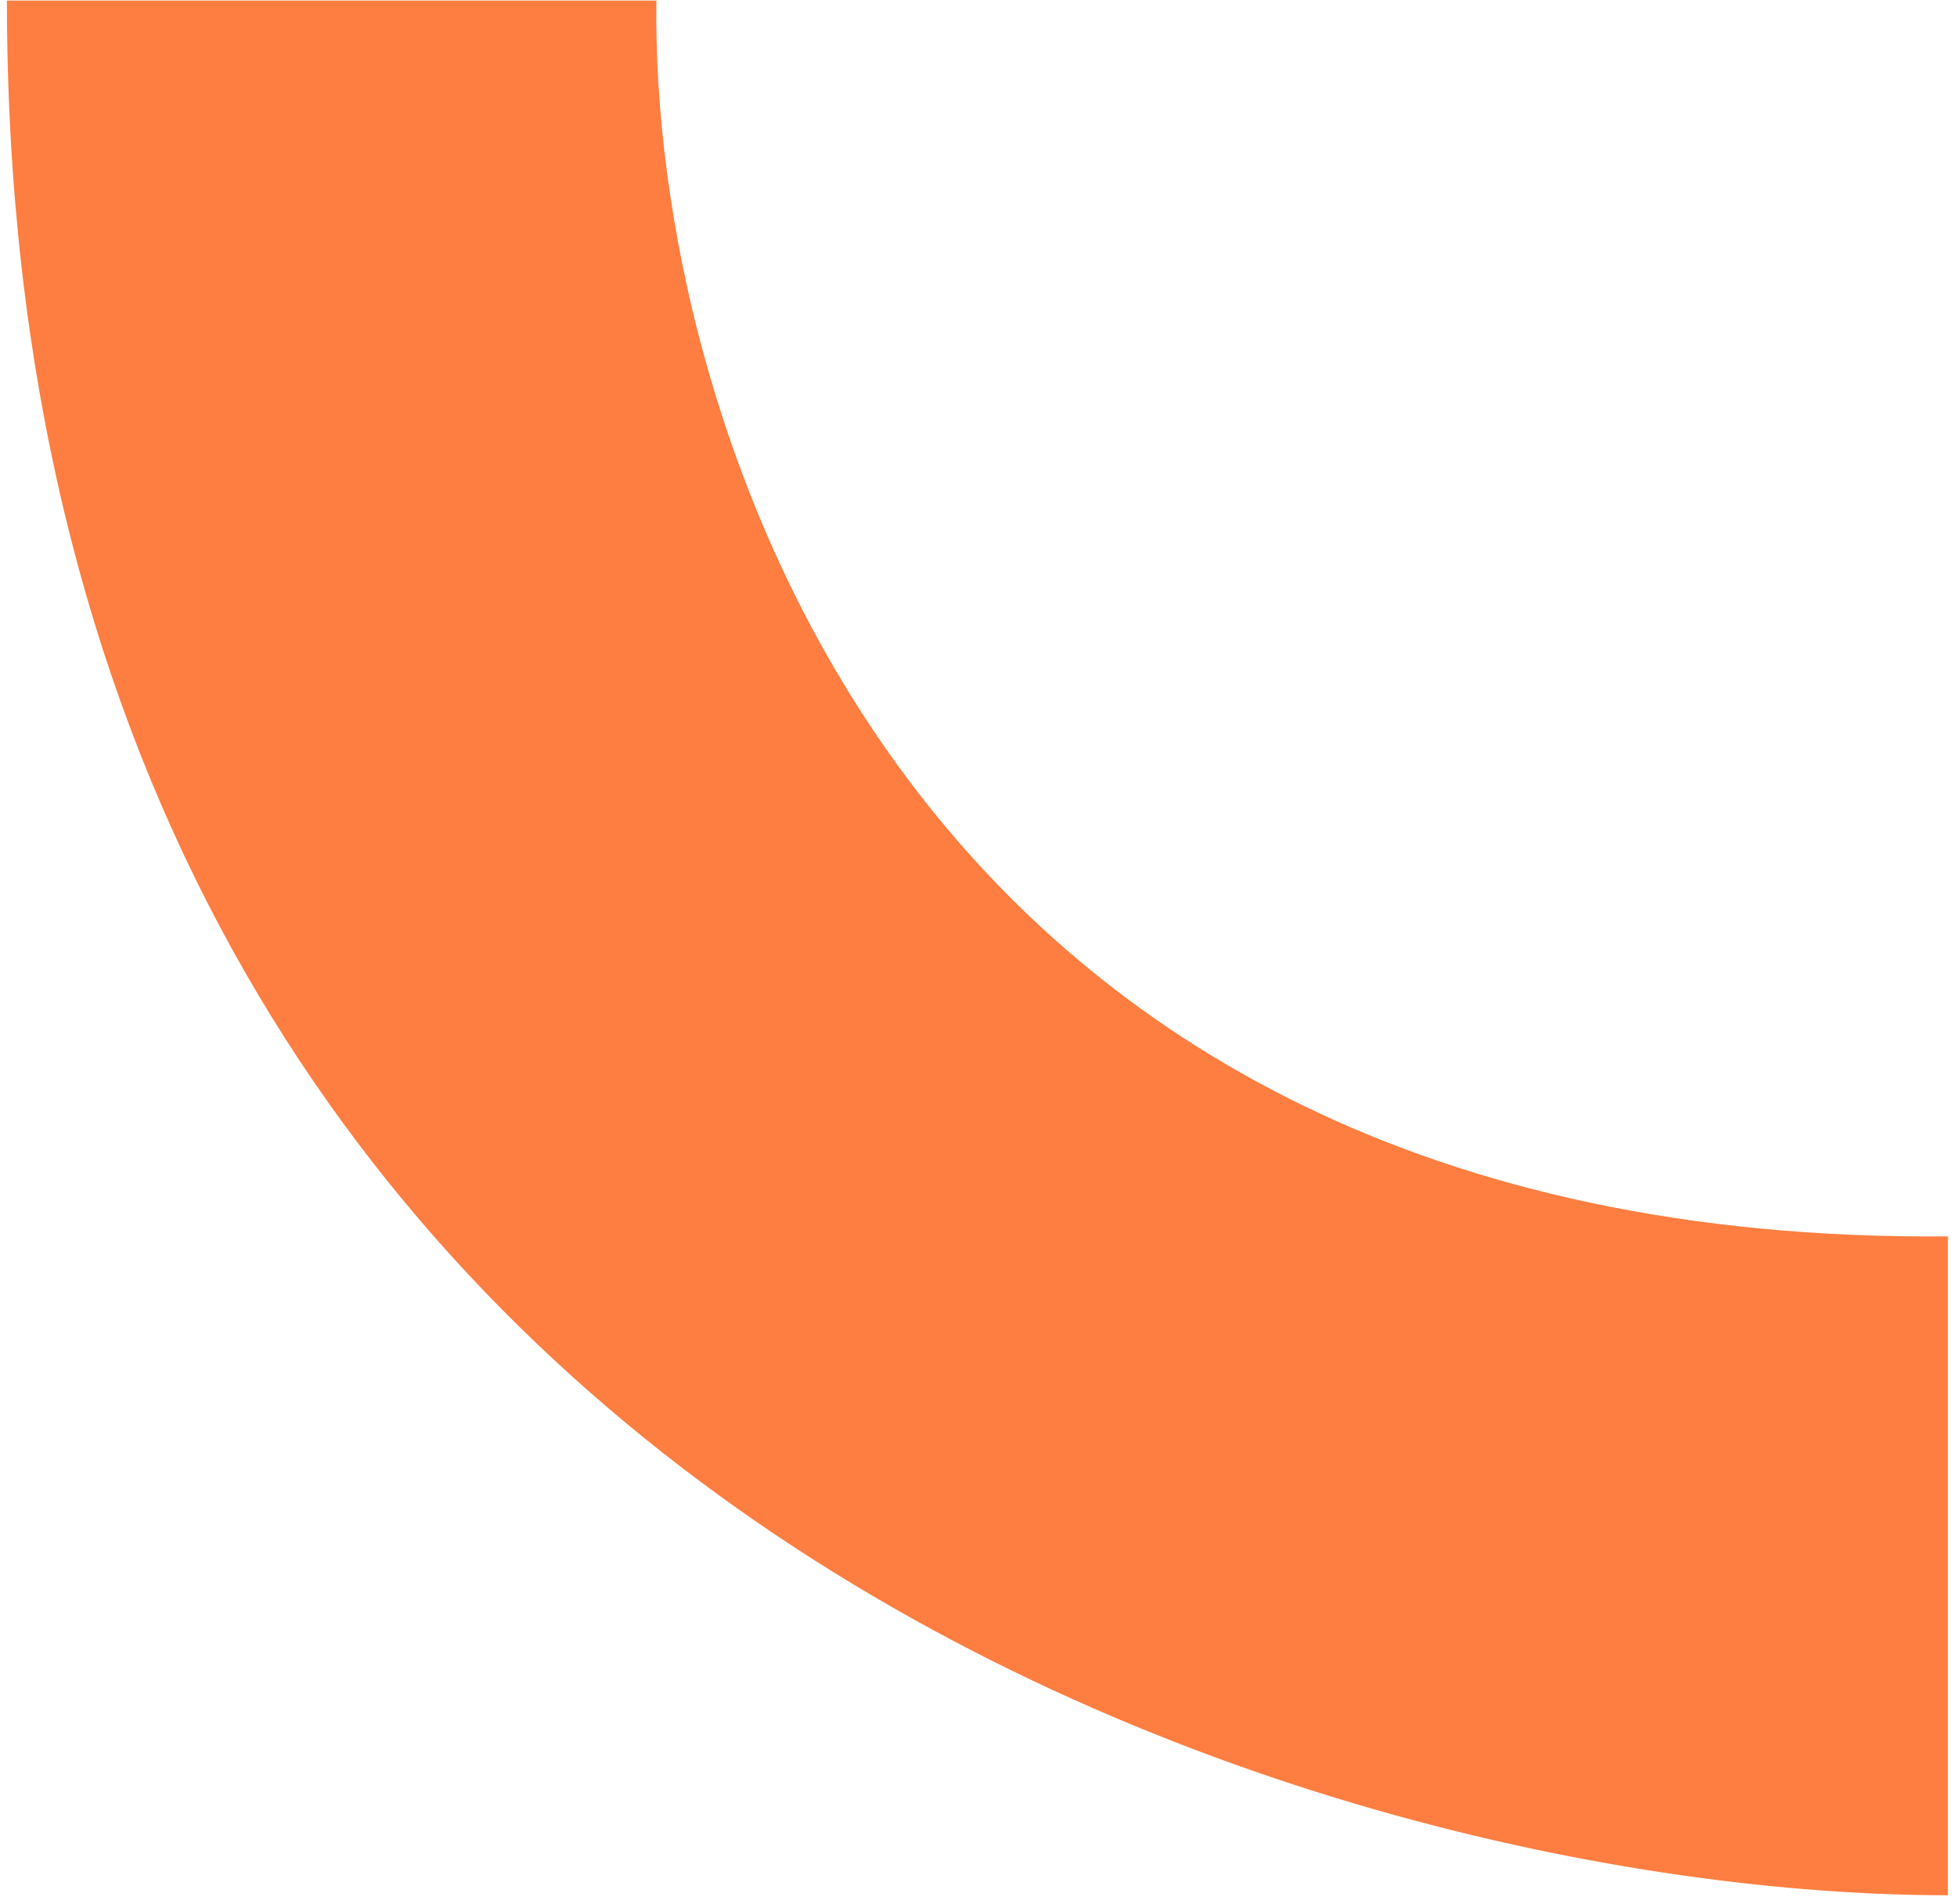
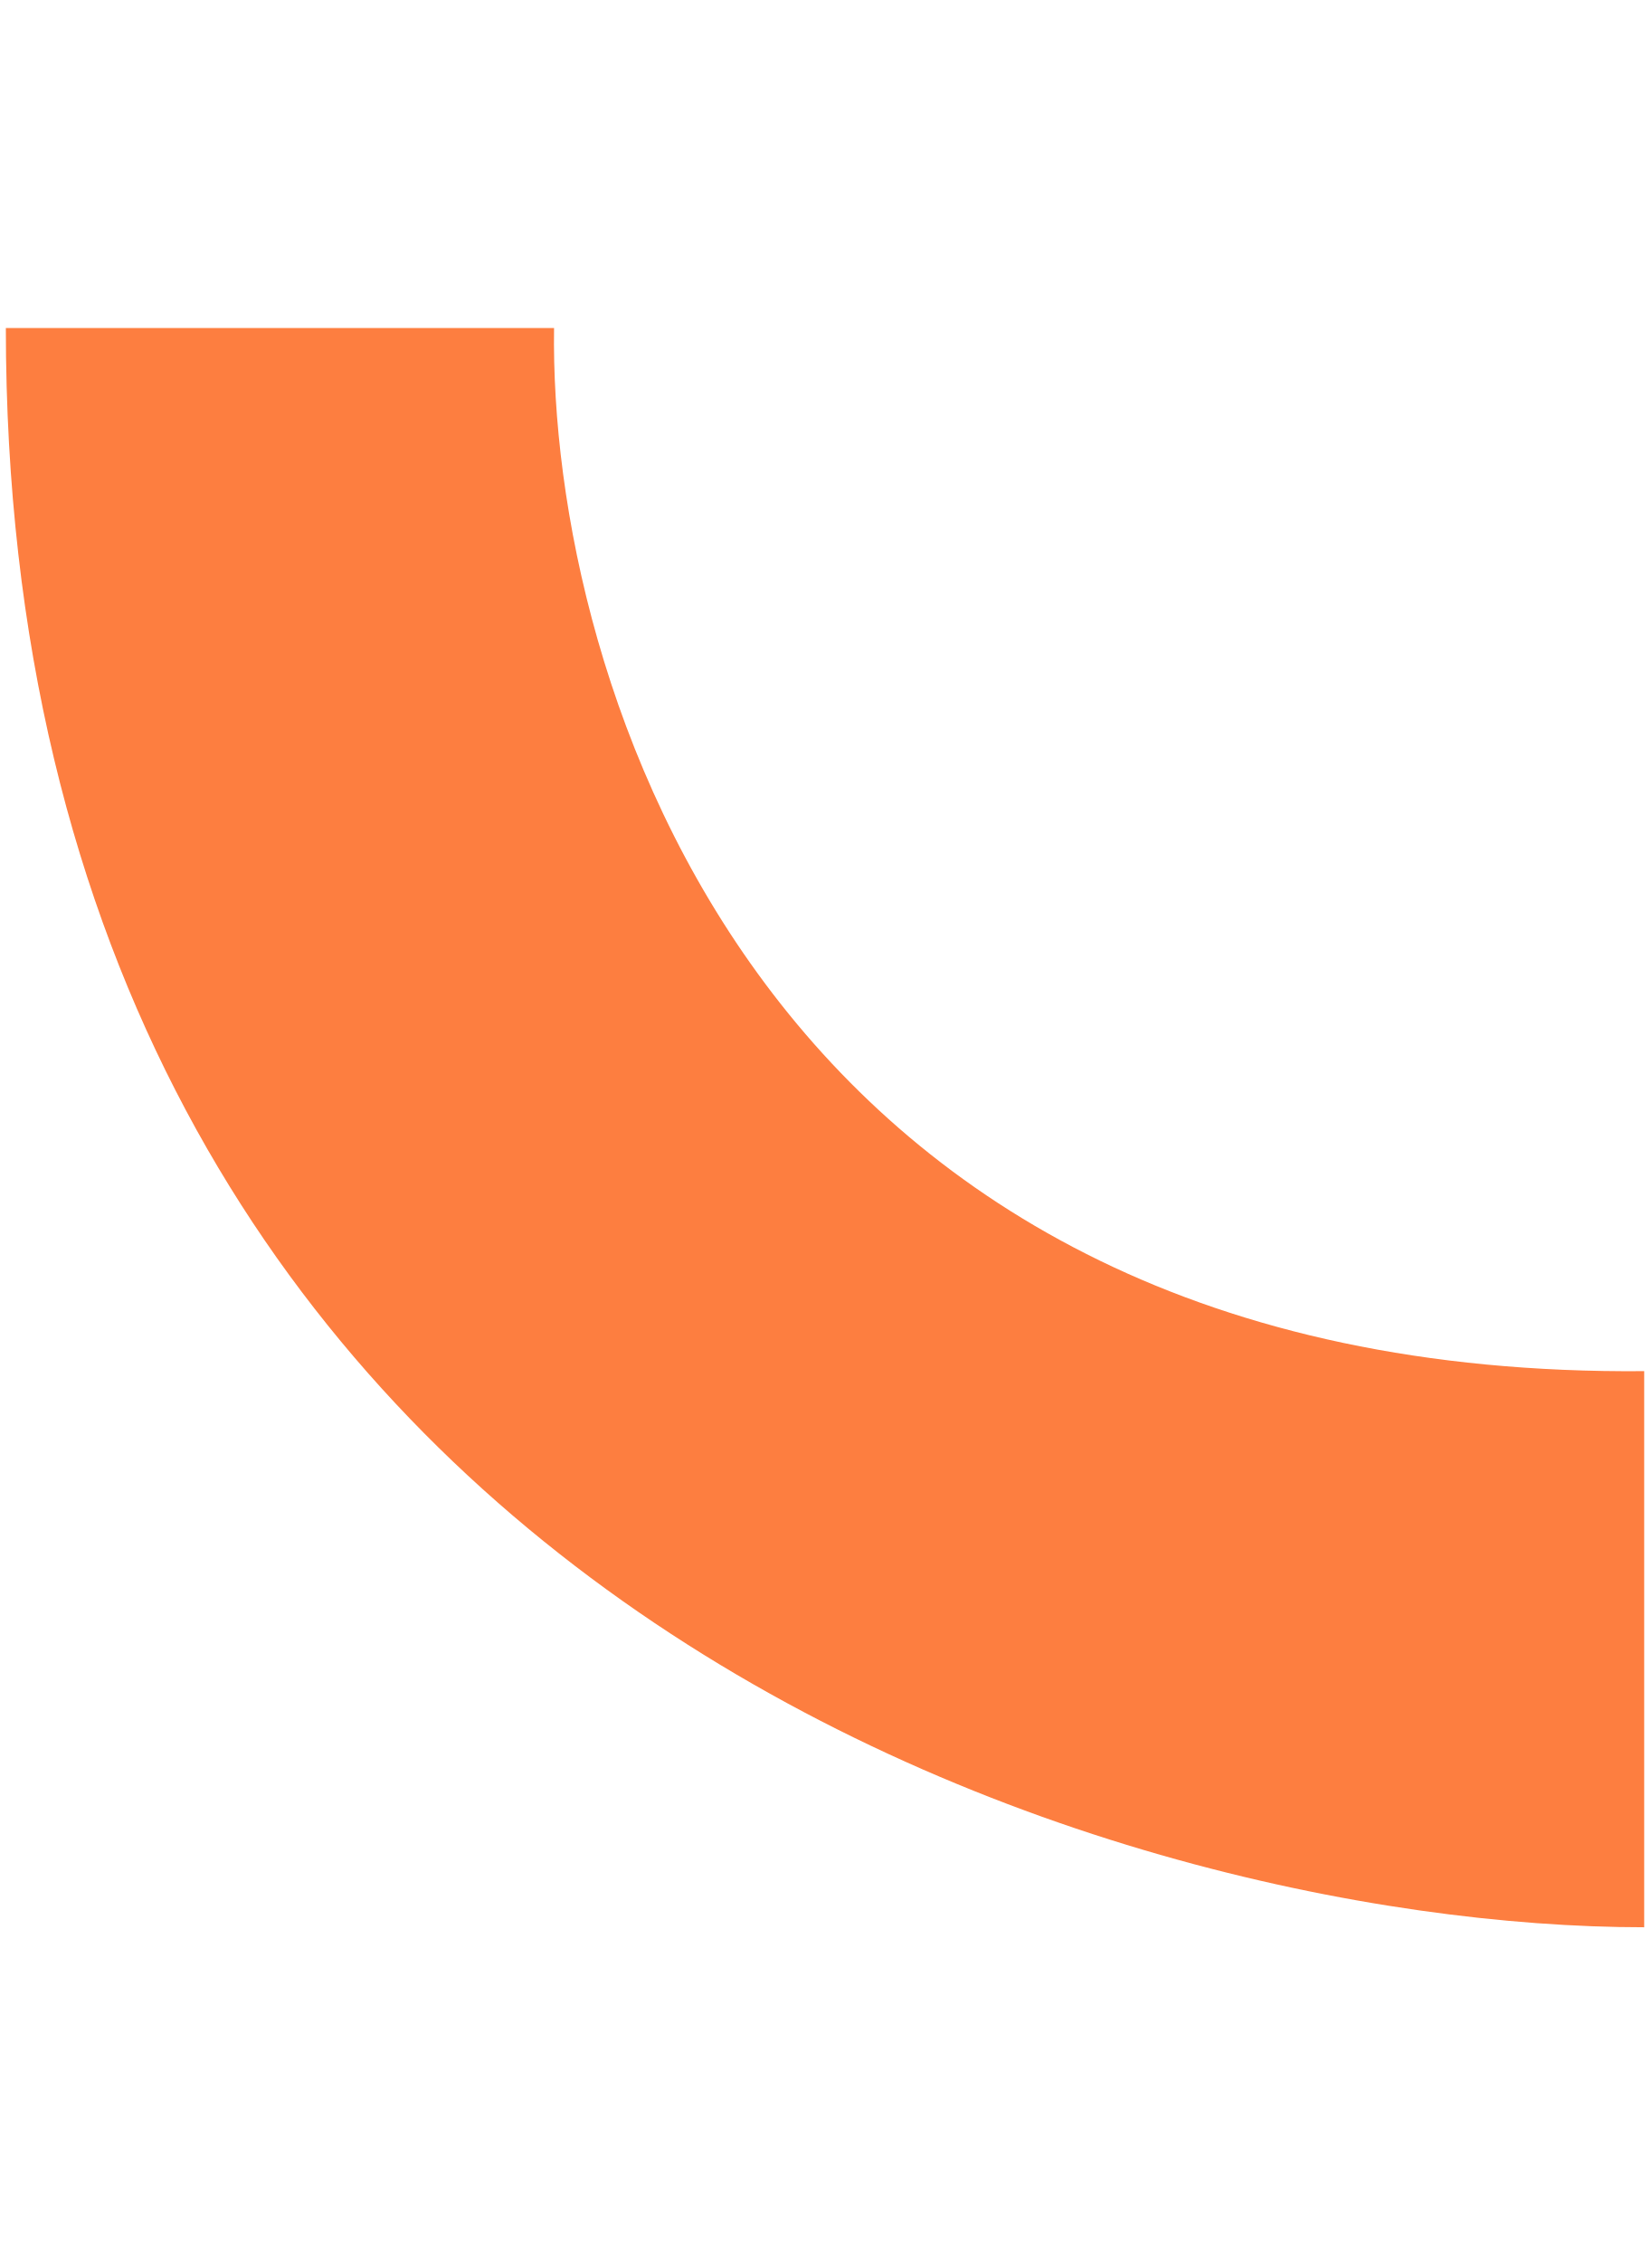
- <svg xmlns="http://www.w3.org/2000/svg" width="183" height="178" viewBox="0 0 183 178" fill="none">
+ <svg xmlns="http://www.w3.org/2000/svg" width="130" height="178" viewBox="0 0 183 178" fill="none">
  <path d="M61.381 0.054H0.648C0.649 139.818 122.278 177.205 182.151 177.205V115.602C84.143 116.437 60.801 38.918 61.381 0.054Z" fill="#FD7E40" />
</svg>
